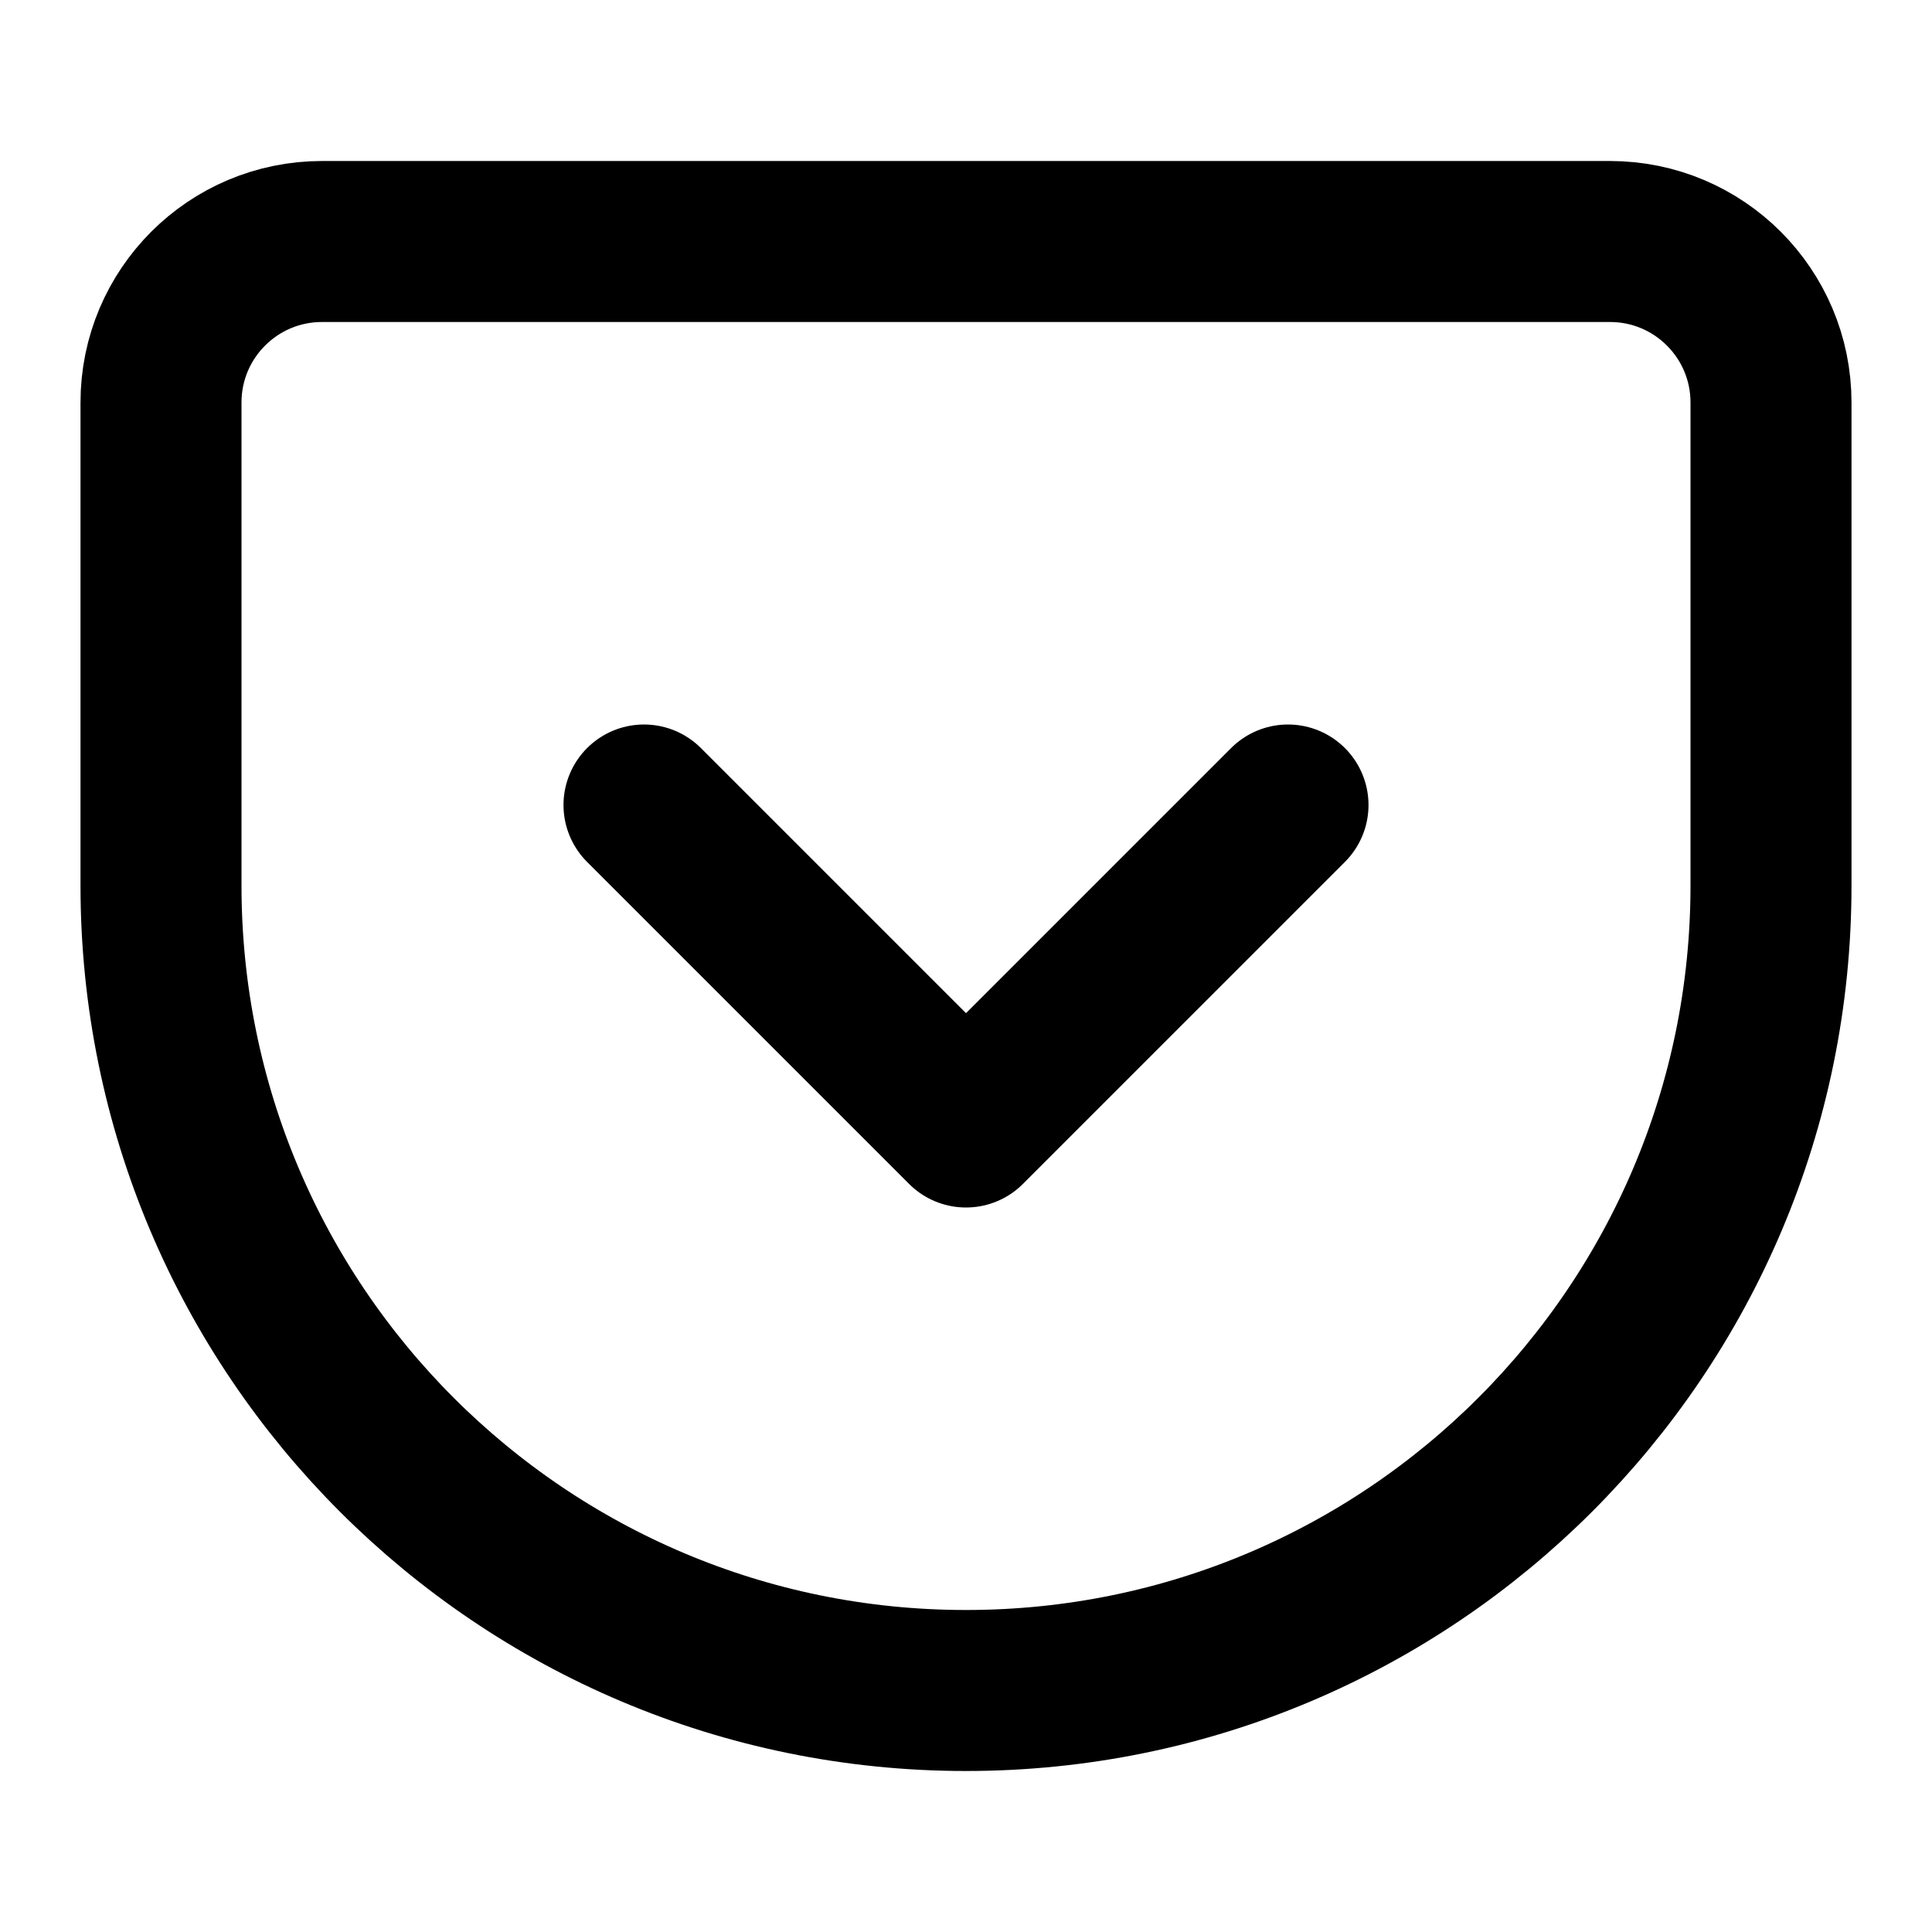
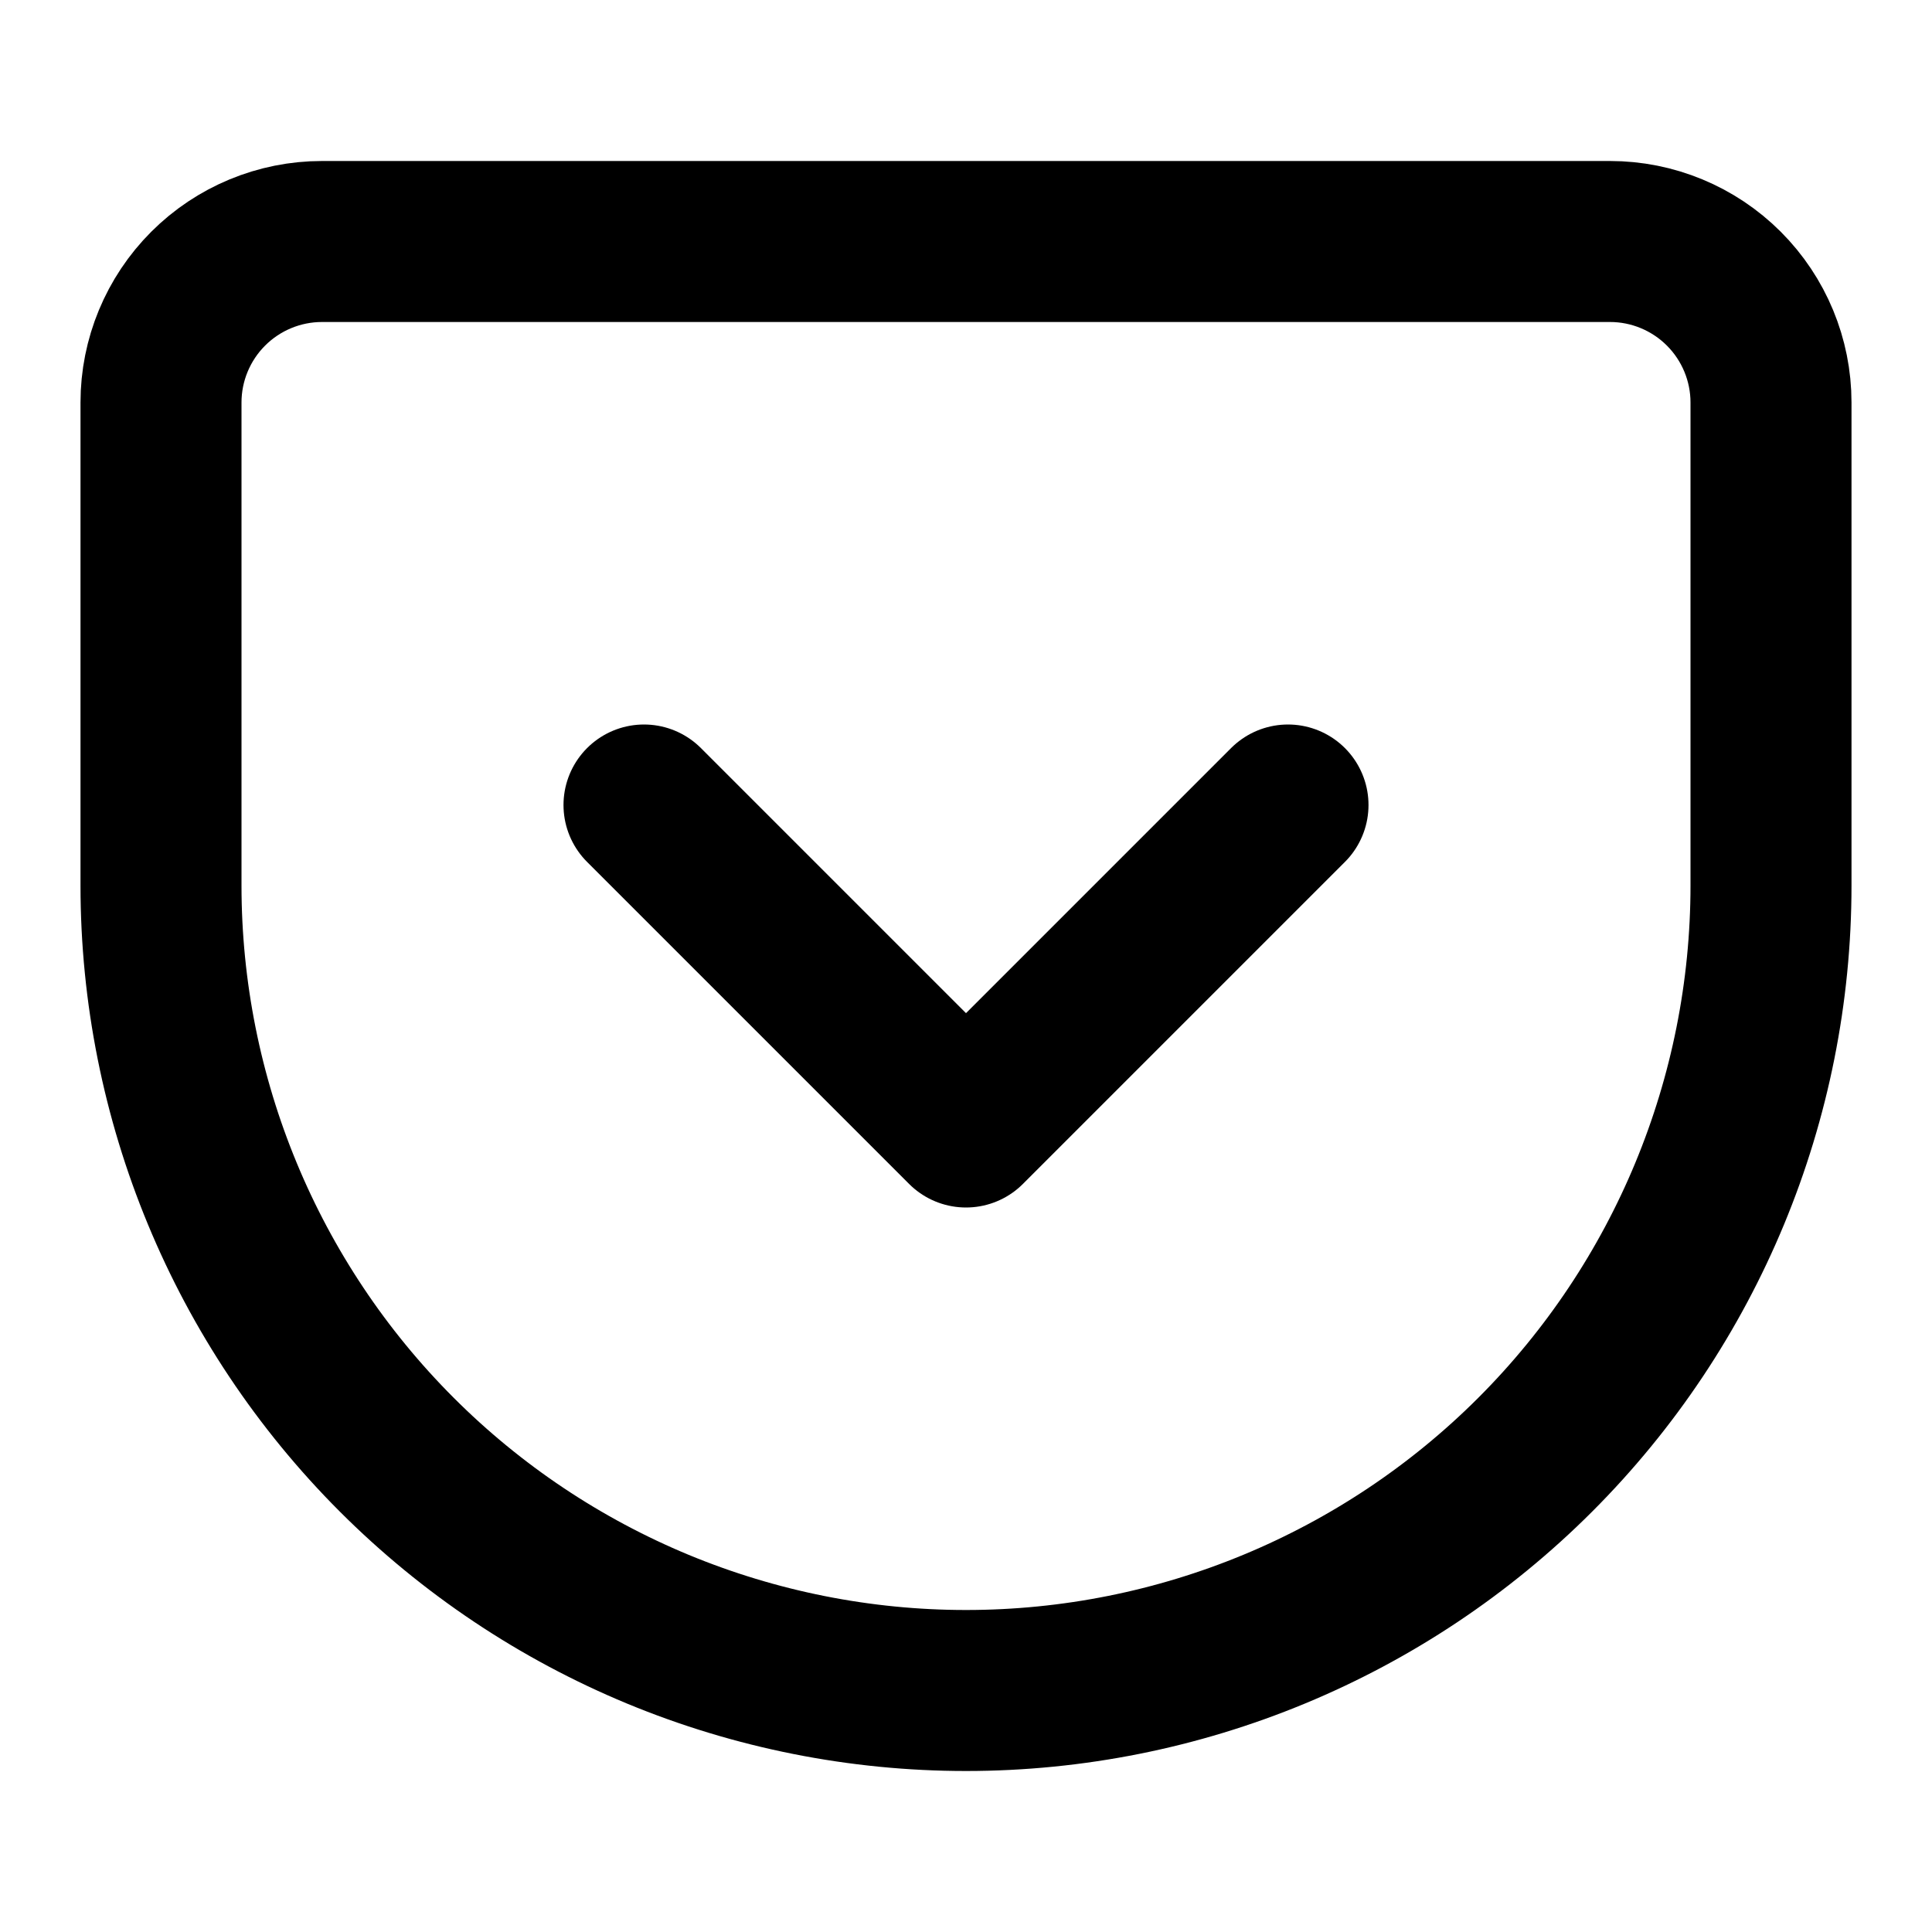
- <svg xmlns="http://www.w3.org/2000/svg" viewBox="0 0 24 24" fill="none">
-   <path d="M4 3h16a2 2 0 012 2v6a10 10 0 01-20 0V5a2 2 0 012-2v0z" stroke="currentColor" stroke-width="2" stroke-linecap="round" stroke-linejoin="round" />
-   <path d="M8 10l4 4 4-4" stroke="currentColor" stroke-width="2" stroke-linecap="round" stroke-linejoin="round" />
+ <svg xmlns="http://www.w3.org/2000/svg" width="24" height="24" viewBox="0 0 24 24" fill="none">
+   <path d="M4 3H20C20.53 3 21.039 3.211 21.414 3.586C21.789 3.961 22 4.47 22 5V11C22 13.652 20.946 16.196 19.071 18.071C17.196 19.946 14.652 21 12 21C10.687 21 9.386 20.741 8.173 20.239C6.96 19.736 5.858 19 4.929 18.071C3.054 16.196 2 13.652 2 11V5C2 4.47 2.211 3.961 2.586 3.586C2.961 3.211 3.47 3 4 3V3Z" stroke="currentColor" stroke-width="2" stroke-linecap="round" stroke-linejoin="round" />
+   <path d="M8 10L12 14L16 10" stroke="currentColor" stroke-width="2" stroke-linecap="round" stroke-linejoin="round" />
</svg>
